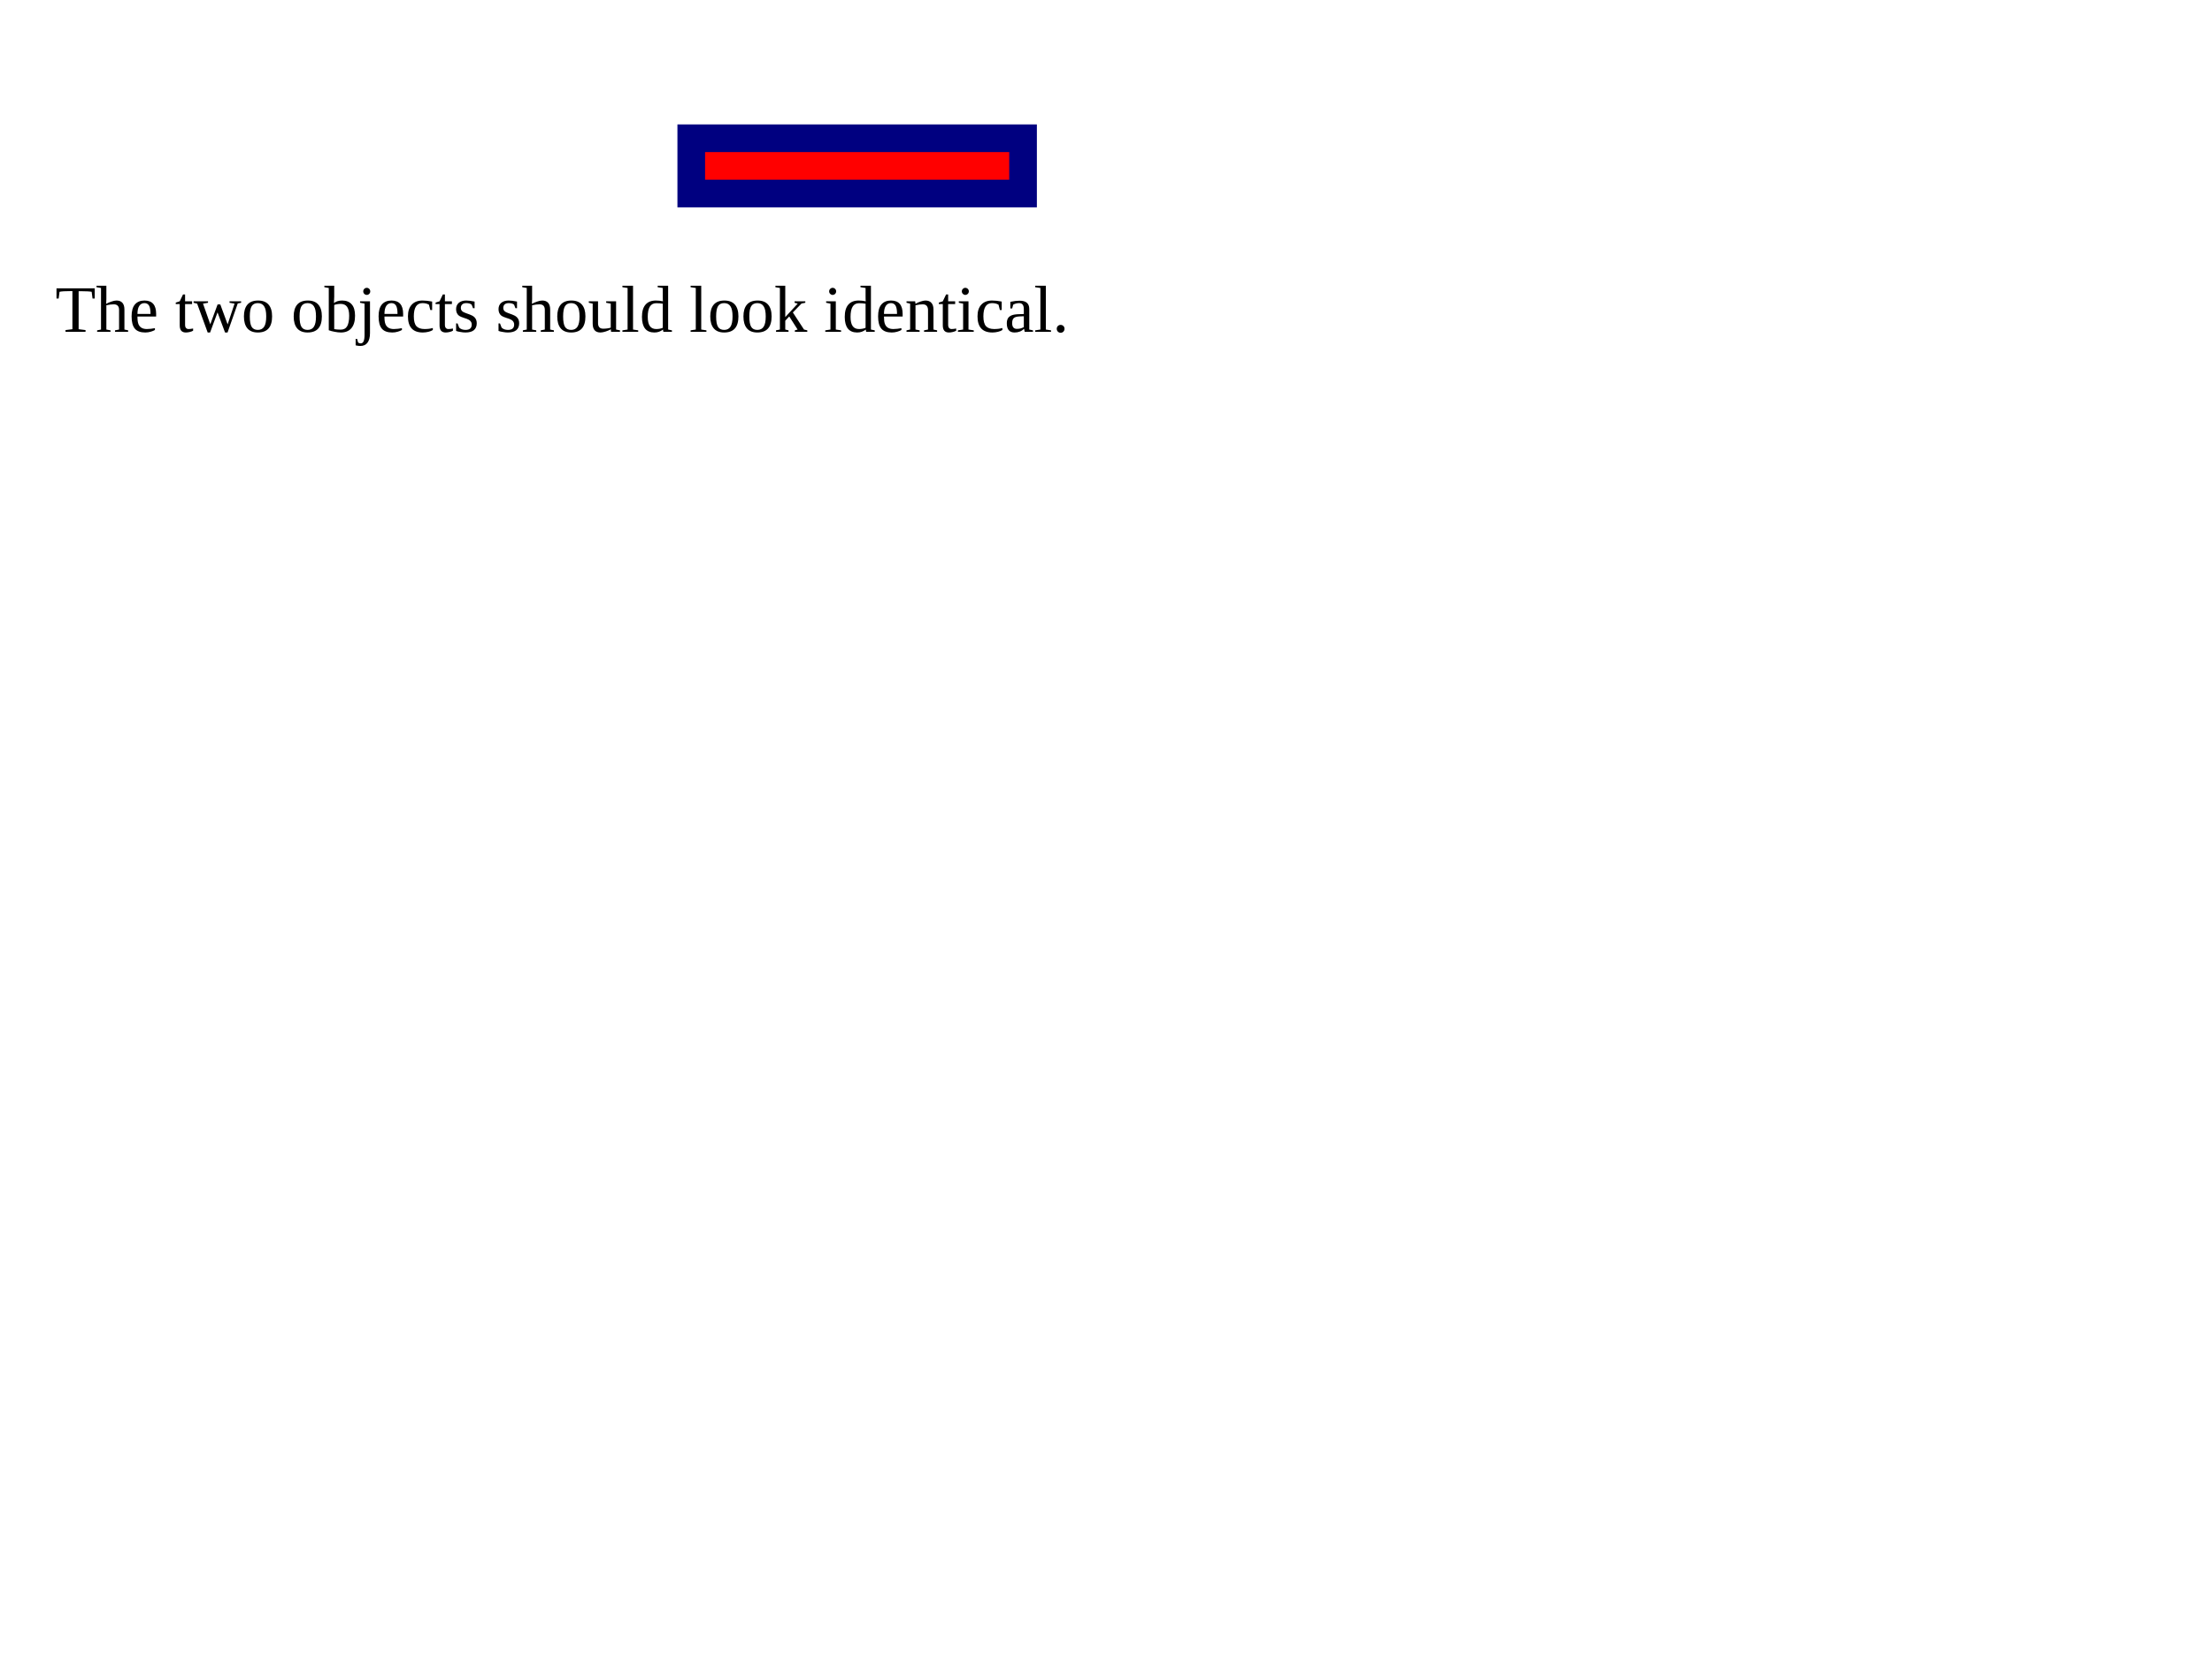
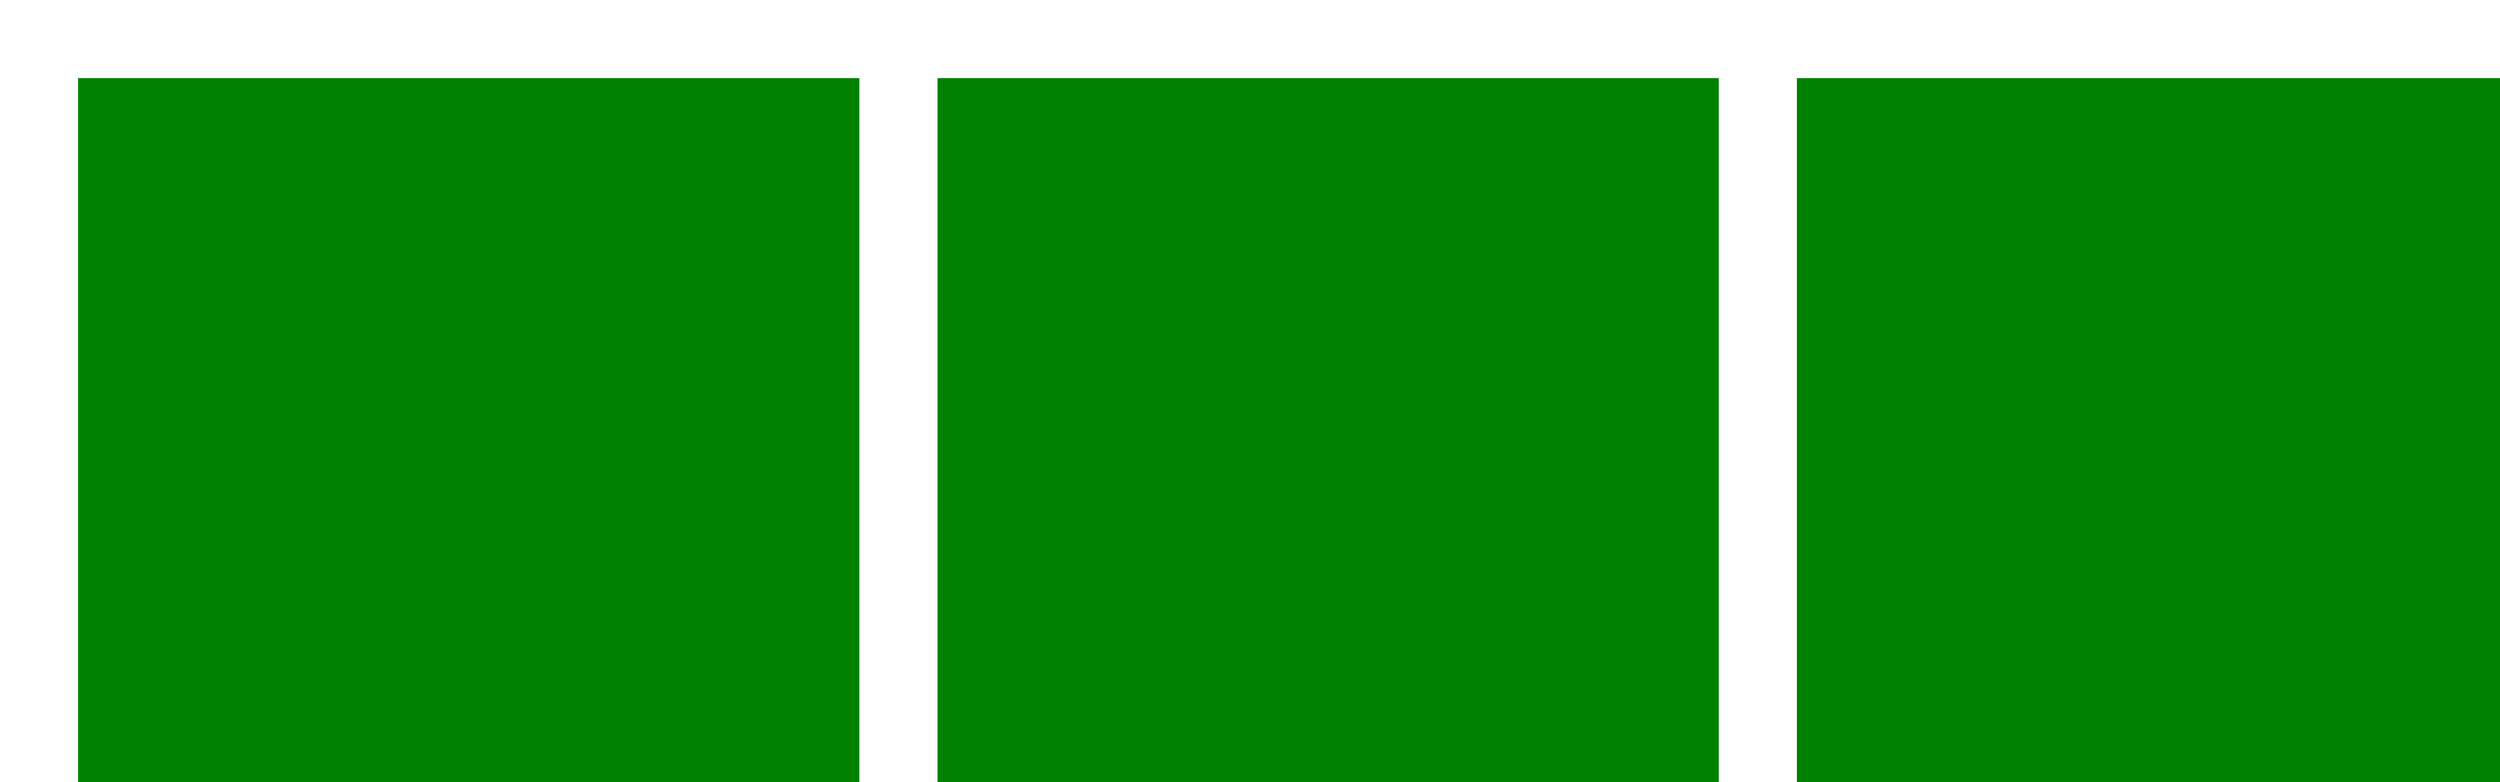
- <svg xmlns="http://www.w3.org/2000/svg" xmlns:xlink="http://www.w3.org/1999/xlink" width="800" height="600" viewBox="0 0 400 300" version="1.1">
-   <defs>
-     <g id="symbol">
-       <symbol overflow="visible">
-         <rect stroke-width="5px" fill="red" stroke="navy" width="60" height="10" />
-       </symbol>
-     </g>
-   </defs>
-   <g transform="translate(125 25)">
-     <rect stroke-width="5px" fill="red" stroke="navy" width="60" height="10" />
+ <svg xmlns="http://www.w3.org/2000/svg" xmlns:xlink="http://www.w3.org/1999/xlink" version="1.2">
+   <use xlink:href="#rect-group" transform="translate(110, 0)" />
+   <g id="rect-group">
+     <symbol id="rect-symbol">
+       <rect x="0" y="0" width="100" height="100" fill="currentColor" />
+     </symbol>
+     <use xlink:href="#rect-symbol" color="green" transform="translate(10,10)" />
  </g>
-   <text x="10" y="60">The two objects should look identical.</text>
-   <use x="25" y="25" xlink:href="#symbol" />
+   <use xlink:href="#rect-group" transform="translate(220, 0)" />
</svg>
